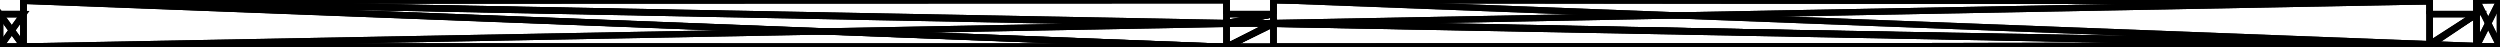
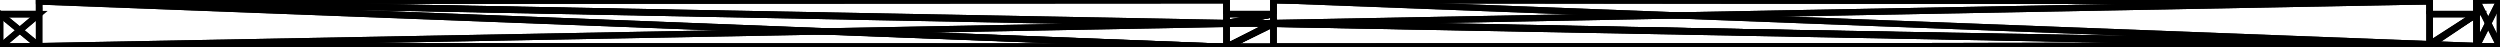
<svg xmlns="http://www.w3.org/2000/svg" baseProfile="tiny" height="0.75 mm" width="40 mm" viewBox="0 0 40 0.75" version="1.1" stroke="black" stroke-width=".1" fill="none">
-   <path d="M0.375 0.743 L0.375 0.75 L19.625 0.75 z" />
-   <path d="M0.375 0.743 L19.625 0.75 L19.625 0.382 z" />
-   <path d="M19.625 0 L0.375 0 L0.375 0.007 z" />
-   <path d="M19.625 0 L0.375 0.007 L19.625 0.382 z" />
-   <path d="M0.375 0.007 L0.375 0.743 L19.625 0.382 z" />
+   <path d="M0.625 0.738 L0.625 0.75 L19.625 0.75 z" />
+   <path d="M0.625 0.738 L19.625 0.75 L19.625 0.382 z" />
+   <path d="M19.625 0 L0.625 0 L0.625 0.012 z" />
+   <path d="M19.625 0 L0.625 0.012 L19.625 0.382 z" />
+   <path d="M0.625 0.012 L0.625 0.738 L19.625 0.382 z" />
  <path d="M20.375 0.75 L38.875 0.75 L38.875 0.728 z" />
  <path d="M20.375 0.75 L38.875 0.728 L20.375 0.368 z" />
  <path d="M38.875 0.728 L38.875 0.021 L20.375 0.368 z" />
  <path d="M38.875 0.021 L38.875 0 L20.375 0 z" />
  <path d="M38.875 0.021 L20.375 0 L20.375 0.368 z" />
  <path d="M20.375 0.368 L19.625 0.382 L19.625 0.75 z" />
  <path d="M20.375 0.368 L19.625 0.75 L20.375 0.75 z" />
  <path d="M20.375 0.225 L19.625 0.225 L19.625 0.382 z" />
  <path d="M20.375 0.225 L19.625 0.382 L20.375 0.368 z" />
  <path d="M39.625 0.75 L40 0.75 L39.625 0.743 z" />
  <path d="M39.625 0.743 L40 0.75 L40 0 z" />
  <path d="M39.625 0.743 L40 0 L39.625 0.007 z" />
  <path d="M39.625 0.007 L40 0 L39.625 0 z" />
  <path d="M39.625 0.75 L39.625 0.743 L38.875 0.728 z" />
  <path d="M39.625 0.75 L38.875 0.728 L38.875 0.75 z" />
  <path d="M39.625 0.225 L38.875 0.225 L38.875 0.728 z" />
  <path d="M39.625 0.225 L38.875 0.728 L39.625 0.743 z" />
-   <path d="M0.375 0.743 L0 0.75 L0.375 0.75 z" />
-   <path d="M0 0.225 L0 0.75 L0.375 0.743 z" />
-   <path d="M0 0.225 L0.375 0.743 L0.375 0.225 z" />
+   <path d="M0.625 0.738 L0 0.75 L0.625 0.75 z" />
+   <path d="M0 0.225 L0 0.75 L0.625 0.738 z" />
+   <path d="M0 0.225 L0.625 0.738 L0.625 0.225 z" />
  <path d="M0 0.225 L0 0.225 L0 0.75 z" />
  <path d="M0 0.225 L0 0.75 L0 0.75 z" />
  <path d="M0 0.225 L0 0.225 L0 0.75 z" />
-   <path d="M0.375 0.007 L19.625 0.368 L19.625 0.75 z" />
-   <path d="M0.375 0.007 L19.625 0.75 L0.375 0.014 z" />
-   <path d="M0.375 0.014 L19.625 0.75 L0.375 0.75 z" />
-   <path d="M0.375 0.007 L0.375 0 L19.625 0 z" />
-   <path d="M0.375 0.007 L19.625 0 L19.625 0.368 z" />
+   <path d="M0.625 0.012 L19.625 0.368 L19.625 0.75 z" />
+   <path d="M0.625 0.012 L19.625 0.75 L0.625 0.024 z" />
+   <path d="M0.625 0.024 L19.625 0.75 L0.625 0.75 z" />
+   <path d="M0.625 0.012 L0.625 0 L19.625 0 z" />
+   <path d="M0.625 0.012 L19.625 0 L19.625 0.368 z" />
  <path d="M38.875 0.729 L38.875 0.75 L20.375 0.75 z" />
  <path d="M38.875 0.729 L20.375 0.75 L20.375 0.382 z" />
  <path d="M38.875 0 L38.875 0.707 L20.375 0 z" />
  <path d="M38.875 0.707 L38.875 0.729 L20.375 0.382 z" />
  <path d="M38.875 0.707 L20.375 0.382 L20.375 0 z" />
  <path d="M20.375 0.382 L20.375 0.75 L19.625 0.75 z" />
  <path d="M20.375 0.382 L19.625 0.75 L19.625 0.368 z" />
  <path d="M20.375 0.225 L20.375 0.382 L19.625 0.368 z" />
  <path d="M20.375 0.225 L19.625 0.368 L19.625 0.225 z" />
  <path d="M39.625 0.743 L40 0.75 L39.625 0.75 z" />
  <path d="M39.625 0 L40 0 L40 0.75 z" />
  <path d="M39.625 0 L40 0.75 L39.625 0.736 z" />
  <path d="M39.625 0.736 L40 0.75 L39.625 0.743 z" />
  <path d="M39.625 0.743 L39.625 0.75 L38.875 0.75 z" />
  <path d="M39.625 0.743 L38.875 0.75 L38.875 0.729 z" />
  <path d="M39.625 0.225 L39.625 0.736 L38.875 0.707 z" />
  <path d="M39.625 0.225 L38.875 0.707 L38.875 0.225 z" />
  <path d="M39.625 0.736 L39.625 0.743 L38.875 0.729 z" />
  <path d="M39.625 0.736 L38.875 0.729 L38.875 0.707 z" />
-   <path d="M0.375 0.225 L0.375 0.75 L0 0.75 z" />
-   <path d="M0.375 0.225 L0 0.75 L0 0.225 z" />
+   <path d="M0.625 0.225 L0.625 0.75 L0 0.75 z" />
+   <path d="M0.625 0.225 L0 0.75 L0 0.225 z" />
  <path d="M40 0.75 L40 0 L40 0.75 z" />
  <path d="M40 0.75 L40 0 L40 0 z" />
-   <path d="M0.375 0 L0.375 0 L19.625 0 z" />
-   <path d="M0.375 0 L0.375 0 L19.625 0 z" />
-   <path d="M0.375 0 L19.625 0 L19.625 0 z" />
-   <path d="M0.375 0 L0.375 0 L19.625 0 z" />
-   <path d="M0.375 0 L19.625 0 L19.625 0 z" />
+   <path d="M0.625 0 L0.625 0 L19.625 0 z" />
+   <path d="M0.625 0 L0.625 0 L19.625 0 z" />
+   <path d="M0.625 0 L19.625 0 L19.625 0 z" />
+   <path d="M0.625 0 L0.625 0 L19.625 0 z" />
+   <path d="M0.625 0 L19.625 0 L19.625 0 z" />
  <path d="M38.875 0 L38.875 0 L20.375 0 z" />
  <path d="M38.875 0 L20.375 0 L20.375 0 z" />
  <path d="M38.875 0 L38.875 0 L20.375 0 z" />
  <path d="M38.875 0 L38.875 0 L20.375 0 z" />
  <path d="M38.875 0 L20.375 0 L20.375 0 z" />
  <path d="M39.625 0 L40 0 L39.625 0 z" />
  <path d="M39.625 0 L40 0 L40 0 z" />
  <path d="M39.625 0 L40 0 L39.625 0 z" />
  <path d="M39.625 0 L40 0 L39.625 0 z" />
-   <path d="M0.375 0.75 L0.375 0.75 L19.625 0.75 z" />
-   <path d="M0.375 0.75 L0.375 0.75 L19.625 0.75 z" />
-   <path d="M0.375 0.75 L19.625 0.75 L19.625 0.75 z" />
-   <path d="M0.375 0.75 L0.375 0.75 L19.625 0.75 z" />
-   <path d="M0.375 0.75 L19.625 0.75 L19.625 0.75 z" />
+   <path d="M0.625 0.75 L0.625 0.75 L19.625 0.75 z" />
+   <path d="M0.625 0.75 L0.625 0.75 L19.625 0.75 z" />
+   <path d="M0.625 0.75 L19.625 0.75 L19.625 0.75 z" />
+   <path d="M0.625 0.75 L0.625 0.75 L19.625 0.75 z" />
+   <path d="M0.625 0.75 L19.625 0.75 L19.625 0.75 z" />
  <path d="M38.875 0.75 L38.875 0.75 L20.375 0.75 z" />
  <path d="M38.875 0.75 L20.375 0.75 L20.375 0.75 z" />
  <path d="M38.875 0.75 L38.875 0.75 L20.375 0.75 z" />
  <path d="M38.875 0.75 L38.875 0.75 L20.375 0.75 z" />
  <path d="M38.875 0.75 L20.375 0.75 L20.375 0.75 z" />
  <path d="M19.625 0.75 L20.375 0.75 L20.375 0.75 z" />
  <path d="M19.625 0.75 L20.375 0.75 L19.625 0.75 z" />
  <path d="M19.625 0.75 L20.375 0.75 L20.375 0.75 z" />
  <path d="M19.625 0.75 L20.375 0.75 L19.625 0.75 z" />
  <path d="M39.625 0.75 L40 0.75 L39.625 0.75 z" />
  <path d="M39.625 0.75 L40 0.75 L40 0.75 z" />
  <path d="M39.625 0.75 L40 0.75 L39.625 0.75 z" />
  <path d="M39.625 0.75 L40 0.75 L39.625 0.75 z" />
  <path d="M39.625 0.75 L39.625 0.75 L38.875 0.75 z" />
  <path d="M39.625 0.75 L38.875 0.75 L38.875 0.75 z" />
  <path d="M39.625 0.75 L39.625 0.75 L38.875 0.75 z" />
  <path d="M39.625 0.75 L38.875 0.75 L38.875 0.75 z" />
  <path d="M39.625 0.75 L39.625 0.75 L38.875 0.75 z" />
  <path d="M39.625 0.75 L38.875 0.75 L38.875 0.75 z" />
-   <path d="M0.375 0.75 L0 0.75 L0 0.75 z" />
-   <path d="M0.375 0.75 L0 0.75 L0.375 0.75 z" />
-   <path d="M0.375 0.75 L0 0.75 L0.375 0.75 z" />
-   <path d="M0.375 0.75 L0 0.75 L0.375 0.75 z" />
+   <path d="M0.625 0.75 L0 0.75 L0 0.75 z" />
+   <path d="M0.625 0.75 L0 0.75 L0.625 0.75 z" />
+   <path d="M0.625 0.75 L0 0.75 L0.625 0.75 z" />
+   <path d="M0.625 0.75 L0 0.75 L0.625 0.75 z" />
  <path d="M19.625 0 L19.625 0 L19.625 0.225 z" />
  <path d="M19.625 0 L19.625 0.225 L19.625 0.225 z" />
  <path d="M19.625 0 L19.625 0.225 L19.625 0 z" />
  <path d="M20.375 0 L20.375 0 L20.375 0.225 z" />
  <path d="M20.375 0 L20.375 0.225 L20.375 0.225 z" />
  <path d="M20.375 0 L20.375 0.225 L20.375 0 z" />
  <path d="M19.625 0.225 L19.625 0.225 L20.375 0.225 z" />
  <path d="M20.375 0.225 L19.625 0.225 L20.375 0.225 z" />
  <path d="M38.875 0 L38.875 0 L38.875 0.225 z" />
  <path d="M38.875 0 L38.875 0.225 L38.875 0.225 z" />
  <path d="M38.875 0 L38.875 0.225 L38.875 0 z" />
  <path d="M39.625 0 L39.625 0 L39.625 0.225 z" />
  <path d="M39.625 0 L39.625 0.225 L39.625 0.225 z" />
  <path d="M39.625 0 L39.625 0.225 L39.625 0 z" />
  <path d="M38.875 0.225 L38.875 0.225 L39.625 0.225 z" />
  <path d="M39.625 0.225 L38.875 0.225 L39.625 0.225 z" />
-   <path d="M0.375 0 L0.375 0 L0.375 0.225 z" />
-   <path d="M0.375 0 L0.375 0.225 L0.375 0.225 z" />
-   <path d="M0.375 0 L0.375 0.225 L0.375 0 z" />
-   <path d="M0 0.225 L0.375 0.225 L0 0.225 z" />
-   <path d="M0 0.225 L0 0.225 L0.375 0.225 z" />
-   <path d="M0 0.225 L0.375 0.225 L0.375 0.225 z" />
+   <path d="M0.625 0 L0.625 0 L0.625 0.225 z" />
+   <path d="M0.625 0 L0.625 0.225 L0.625 0.225 z" />
+   <path d="M0.625 0 L0.625 0.225 L0.625 0 z" />
+   <path d="M0 0.225 L0.625 0.225 L0 0.225 z" />
+   <path d="M0 0.225 L0 0.225 L0.625 0.225 z" />
+   <path d="M0 0.225 L0.625 0.225 L0.625 0.225 z" />
</svg>
